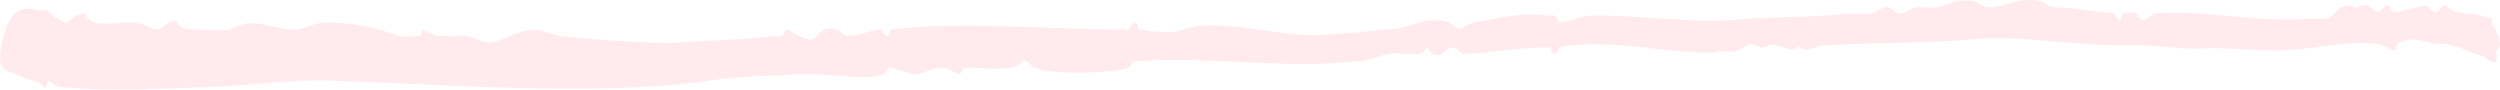
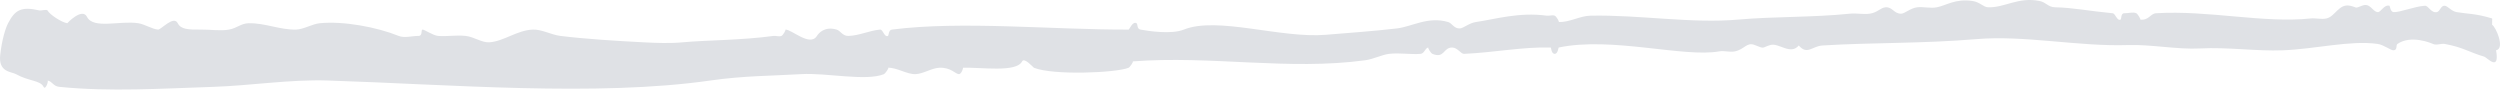
<svg xmlns="http://www.w3.org/2000/svg" id="svg835" version="1.1" viewBox="0 0 334.999 12" height="12" width="334.999">
  <defs id="defs839" />
-   <path style="stroke-width:1.732" id="path833" d="m 1.084,3.113 c 0.929,-1.77 1.73,-2.283 4.23,-1.71 0.161,0.039 0.966,-0.18 1.057,0 0.27,0.534 1.87,1.593 2.643,1.71 -0.014,-0.003 1.996,-2.136 2.644,-0.855 0.857,1.689 4.417,0.471 6.874,0.855 0.832,0.126 1.894,0.798 2.643,0.852 0.412,0.03 2.089,-1.947 2.643,-0.852 0.42,0.825 1.4,0.873 3.172,0.852 1.165,-0.018 2.544,0.21 3.702,0 1.08,-0.198 1.615,-0.84 2.643,-0.852 2.214,-0.036 4.193,0.906 6.345,0.852 1.003,-0.03 2.167,-0.756 3.171,-0.852 3.173,-0.315 7.626,0.513 10.574,1.701 0.774,0.315 1.843,-0.009 2.643,0 0.588,0.012 0.324,-0.783 0.53,-0.849 0.199,-0.066 1.418,0.798 2.114,0.849 1.264,0.099 2.367,-0.144 3.7,0 1.101,0.123 2.164,0.924 3.173,0.855 1.936,-0.135 3.693,-1.62 5.815,-1.704 1.2,-0.048 2.45,0.696 3.702,0.849 3.323,0.411 7.457,0.666 11.103,0.855 1.779,0.09 3.603,0.159 5.287,0 3.126,-0.297 7.753,-0.258 12.16,-0.855 0.331,-0.042 0.735,0.132 1.057,0 0.234,-0.09 0.648,-0.855 0.529,-0.849 0.834,-0.051 3.3,2.349 4.229,0.849 0.24,-0.387 1.055,-1.32 2.643,-0.849 0.516,0.15 0.787,0.876 1.586,0.849 1.473,-0.045 2.78,-0.72 4.23,-0.849 0.407,-0.039 0.553,1.065 1.058,0.849 0.124,-0.051 0.062,-0.792 0.528,-0.849 9.345,-1.197 21.519,0.033 31.722,0 0.099,0 0.544,-1.17 1.058,-0.852 0.2,0.12 0.015,0.753 0.528,0.852 1.062,0.198 4.155,0.669 5.816,0 4.48,-1.806 12.99,1.206 19.033,0.696 3.197,-0.27 6.26,-0.471 9.517,-0.852 2.035,-0.24 4.159,-1.65 6.873,-0.855 0.513,0.153 0.784,0.912 1.585,0.855 0.456,-0.033 1.243,-0.729 2.115,-0.855 2.639,-0.381 5.76,-1.359 9.518,-0.852 0.33,0.045 0.735,-0.129 1.056,0 0.223,0.09 0.664,0.858 0.53,0.852 1.449,0.048 2.862,-0.825 4.23,-0.852 6.706,-0.138 13.52,1.086 19.916,0.516 4.622,-0.411 9.907,-0.273 14.898,-0.786 0.876,-0.09 1.77,0.126 2.644,0 1.047,-0.15 1.427,-0.804 2.114,-0.855 0.946,-0.066 1.115,0.891 2.115,0.855 0.445,-0.015 1.244,-0.75 2.116,-0.855 0.87,-0.099 1.775,0.174 2.643,0 1.26,-0.246 2.468,-1.179 4.758,-0.849 1.03,0.147 1.45,0.831 2.115,0.849 2.21,0.072 4.02,-1.413 6.873,-0.849 0.925,0.18 1.133,0.834 2.115,0.849 2.358,0.042 4.594,0.51 7.691,0.798 0.387,0.036 0.575,1.059 1.057,0.855 0.156,-0.069 0.003,-0.882 0.528,-0.855 0.457,0.024 1.15,-0.21 1.587,0 0.205,0.099 0.654,0.87 0.528,0.855 1.162,0.129 1.348,-0.81 2.115,-0.855 7.025,-0.429 14.387,1.362 20.717,0.699 0.696,-0.072 1.427,0.15 2.116,0 1.172,-0.249 1.664,-2.028 3.172,-1.704 0.981,0.21 0.533,0.426 1.586,0 1.135,-0.456 1.373,0.786 2.115,0.852 0.435,0.042 0.829,-1.05 1.586,-0.852 0.041,0.012 0.116,0.819 0.529,0.852 0.81,0.069 2.82,-0.774 4.229,-0.852 0.442,-0.024 0.825,1.02 1.586,0.852 0.433,-0.09 0.524,-0.912 1.058,-0.852 0.425,0.048 0.889,0.738 1.585,0.852 1.488,0.255 2.52,0.168 4.758,0.852 0.033,0.012 -0.024,0.792 0,0.855 0.481,0.234 1.777,3.18 0.53,3.411 0.514,2.946 -1.215,0.963 -1.586,0.852 -2.045,-0.603 -2.842,-1.257 -5.287,-1.704 -0.482,-0.09 -1.123,0.225 -1.586,0 -0.208,-0.102 -2.937,-1.26 -4.759,0 -0.24,0.165 0.047,0.834 -0.528,0.852 -0.38,0.012 -1.3,-0.735 -2.115,-0.852 -3.633,-0.522 -8.374,0.687 -12.689,0.852 -3.622,0.141 -7.354,-0.447 -11.164,-0.246 -2.972,0.156 -6.55,-0.555 -9.555,-0.456 -6.717,0.225 -13.892,-1.344 -20.377,-0.795 -7.224,0.609 -13.971,0.441 -20.62,0.852 -1.391,0.09 -2.034,1.32 -3.173,0 -1.107,1.335 -2.673,-0.39 -3.796,-0.066 -1.225,0.354 -0.674,0.582 -2.115,0 -1.059,-0.426 -1.346,0.579 -2.643,0.855 -0.693,0.147 -1.42,-0.126 -2.115,0 -4.76,0.852 -14.412,-2.01 -21.502,-0.516 -0.037,0.003 -0.105,0.849 -0.53,0.849 -0.462,0 -0.482,-0.849 -0.529,-0.849 -3.742,-0.108 -7.57,0.669 -11.63,0.849 -0.405,0.021 -0.876,-0.849 -1.587,-0.849 -1.225,0 -1.005,1.512 -2.643,0.849 -0.21,-0.084 -0.683,-0.849 -0.53,-0.849 -0.416,0 -0.54,0.81 -1.056,0.849 -1.392,0.111 -2.783,-0.168 -4.23,0 -0.933,0.111 -2.107,0.711 -3.172,0.855 -10.275,1.401 -20.64,-0.654 -31.193,0.156 0.21,-0.018 -0.383,0.795 -0.529,0.852 -1.7,0.69 -10.127,1.035 -12.688,0 -0.095,-0.039 -1.289,-1.44 -1.587,-0.852 -0.773,1.524 -5.458,0.765 -7.93,0.852 0.075,0 -0.189,0.855 -0.53,0.855 -0.474,0 -1.055,-0.93 -2.642,-0.855 -1.045,0.051 -2.116,0.81 -3.172,0.855 -1.147,0.045 -2.536,-0.909 -3.7,-0.855 0.227,-0.009 -0.397,0.798 -0.53,0.855 -2.443,0.984 -7.714,-0.207 -11.102,0 -3.774,0.228 -7.66,0.204 -12.16,0.852 -15.257,2.19 -35.028,0.519 -51.284,0 -5.074,-0.162 -10.342,0.69 -15.333,0.852 -6.976,0.225 -13.75,0.684 -20.618,0 -0.854,-0.084 -0.9,-0.711 -1.587,-0.852 0.175,0.036 -0.28,1.35 -0.529,0.852 -0.443,-0.897 -1.974,-0.732 -3.7,-1.704 -0.592,-0.336 -2.38,-0.234 -2.115,-2.562 0.232,-2.076 0.713,-3.606 1.057,-4.26 z" fill-rule="evenodd" fill="#ffebee" />
+   <path style="stroke-width:1.732" id="path833" d="m 1.084,3.113 c 0.929,-1.77 1.73,-2.283 4.23,-1.71 0.161,0.039 0.966,-0.18 1.057,0 0.27,0.534 1.87,1.593 2.643,1.71 -0.014,-0.003 1.996,-2.136 2.644,-0.855 0.857,1.689 4.417,0.471 6.874,0.855 0.832,0.126 1.894,0.798 2.643,0.852 0.412,0.03 2.089,-1.947 2.643,-0.852 0.42,0.825 1.4,0.873 3.172,0.852 1.165,-0.018 2.544,0.21 3.702,0 1.08,-0.198 1.615,-0.84 2.643,-0.852 2.214,-0.036 4.193,0.906 6.345,0.852 1.003,-0.03 2.167,-0.756 3.171,-0.852 3.173,-0.315 7.626,0.513 10.574,1.701 0.774,0.315 1.843,-0.009 2.643,0 0.588,0.012 0.324,-0.783 0.53,-0.849 0.199,-0.066 1.418,0.798 2.114,0.849 1.264,0.099 2.367,-0.144 3.7,0 1.101,0.123 2.164,0.924 3.173,0.855 1.936,-0.135 3.693,-1.62 5.815,-1.704 1.2,-0.048 2.45,0.696 3.702,0.849 3.323,0.411 7.457,0.666 11.103,0.855 1.779,0.09 3.603,0.159 5.287,0 3.126,-0.297 7.753,-0.258 12.16,-0.855 0.331,-0.042 0.735,0.132 1.057,0 0.234,-0.09 0.648,-0.855 0.529,-0.849 0.834,-0.051 3.3,2.349 4.229,0.849 0.24,-0.387 1.055,-1.32 2.643,-0.849 0.516,0.15 0.787,0.876 1.586,0.849 1.473,-0.045 2.78,-0.72 4.23,-0.849 0.407,-0.039 0.553,1.065 1.058,0.849 0.124,-0.051 0.062,-0.792 0.528,-0.849 9.345,-1.197 21.519,0.033 31.722,0 0.099,0 0.544,-1.17 1.058,-0.852 0.2,0.12 0.015,0.753 0.528,0.852 1.062,0.198 4.155,0.669 5.816,0 4.48,-1.806 12.99,1.206 19.033,0.696 3.197,-0.27 6.26,-0.471 9.517,-0.852 2.035,-0.24 4.159,-1.65 6.873,-0.855 0.513,0.153 0.784,0.912 1.585,0.855 0.456,-0.033 1.243,-0.729 2.115,-0.855 2.639,-0.381 5.76,-1.359 9.518,-0.852 0.33,0.045 0.735,-0.129 1.056,0 0.223,0.09 0.664,0.858 0.53,0.852 1.449,0.048 2.862,-0.825 4.23,-0.852 6.706,-0.138 13.52,1.086 19.916,0.516 4.622,-0.411 9.907,-0.273 14.898,-0.786 0.876,-0.09 1.77,0.126 2.644,0 1.047,-0.15 1.427,-0.804 2.114,-0.855 0.946,-0.066 1.115,0.891 2.115,0.855 0.445,-0.015 1.244,-0.75 2.116,-0.855 0.87,-0.099 1.775,0.174 2.643,0 1.26,-0.246 2.468,-1.179 4.758,-0.849 1.03,0.147 1.45,0.831 2.115,0.849 2.21,0.072 4.02,-1.413 6.873,-0.849 0.925,0.18 1.133,0.834 2.115,0.849 2.358,0.042 4.594,0.51 7.691,0.798 0.387,0.036 0.575,1.059 1.057,0.855 0.156,-0.069 0.003,-0.882 0.528,-0.855 0.457,0.024 1.15,-0.21 1.587,0 0.205,0.099 0.654,0.87 0.528,0.855 1.162,0.129 1.348,-0.81 2.115,-0.855 7.025,-0.429 14.387,1.362 20.717,0.699 0.696,-0.072 1.427,0.15 2.116,0 1.172,-0.249 1.664,-2.028 3.172,-1.704 0.981,0.21 0.533,0.426 1.586,0 1.135,-0.456 1.373,0.786 2.115,0.852 0.435,0.042 0.829,-1.05 1.586,-0.852 0.041,0.012 0.116,0.819 0.529,0.852 0.81,0.069 2.82,-0.774 4.229,-0.852 0.442,-0.024 0.825,1.02 1.586,0.852 0.433,-0.09 0.524,-0.912 1.058,-0.852 0.425,0.048 0.889,0.738 1.585,0.852 1.488,0.255 2.52,0.168 4.758,0.852 0.033,0.012 -0.024,0.792 0,0.855 0.481,0.234 1.777,3.18 0.53,3.411 0.514,2.946 -1.215,0.963 -1.586,0.852 -2.045,-0.603 -2.842,-1.257 -5.287,-1.704 -0.482,-0.09 -1.123,0.225 -1.586,0 -0.208,-0.102 -2.937,-1.26 -4.759,0 -0.24,0.165 0.047,0.834 -0.528,0.852 -0.38,0.012 -1.3,-0.735 -2.115,-0.852 -3.633,-0.522 -8.374,0.687 -12.689,0.852 -3.622,0.141 -7.354,-0.447 -11.164,-0.246 -2.972,0.156 -6.55,-0.555 -9.555,-0.456 -6.717,0.225 -13.892,-1.344 -20.377,-0.795 -7.224,0.609 -13.971,0.441 -20.62,0.852 -1.391,0.09 -2.034,1.32 -3.173,0 -1.107,1.335 -2.673,-0.39 -3.796,-0.066 -1.225,0.354 -0.674,0.582 -2.115,0 -1.059,-0.426 -1.346,0.579 -2.643,0.855 -0.693,0.147 -1.42,-0.126 -2.115,0 -4.76,0.852 -14.412,-2.01 -21.502,-0.516 -0.037,0.003 -0.105,0.849 -0.53,0.849 -0.462,0 -0.482,-0.849 -0.529,-0.849 -3.742,-0.108 -7.57,0.669 -11.63,0.849 -0.405,0.021 -0.876,-0.849 -1.587,-0.849 -1.225,0 -1.005,1.512 -2.643,0.849 -0.21,-0.084 -0.683,-0.849 -0.53,-0.849 -0.416,0 -0.54,0.81 -1.056,0.849 -1.392,0.111 -2.783,-0.168 -4.23,0 -0.933,0.111 -2.107,0.711 -3.172,0.855 -10.275,1.401 -20.64,-0.654 -31.193,0.156 0.21,-0.018 -0.383,0.795 -0.529,0.852 -1.7,0.69 -10.127,1.035 -12.688,0 -0.095,-0.039 -1.289,-1.44 -1.587,-0.852 -0.773,1.524 -5.458,0.765 -7.93,0.852 0.075,0 -0.189,0.855 -0.53,0.855 -0.474,0 -1.055,-0.93 -2.642,-0.855 -1.045,0.051 -2.116,0.81 -3.172,0.855 -1.147,0.045 -2.536,-0.909 -3.7,-0.855 0.227,-0.009 -0.397,0.798 -0.53,0.855 -2.443,0.984 -7.714,-0.207 -11.102,0 -3.774,0.228 -7.66,0.204 -12.16,0.852 -15.257,2.19 -35.028,0.519 -51.284,0 -5.074,-0.162 -10.342,0.69 -15.333,0.852 -6.976,0.225 -13.75,0.684 -20.618,0 -0.854,-0.084 -0.9,-0.711 -1.587,-0.852 0.175,0.036 -0.28,1.35 -0.529,0.852 -0.443,-0.897 -1.974,-0.732 -3.7,-1.704 -0.592,-0.336 -2.38,-0.234 -2.115,-2.562 0.232,-2.076 0.713,-3.606 1.057,-4.26 z" fill-rule="evenodd" fill="#dfe1e5" />
</svg>
